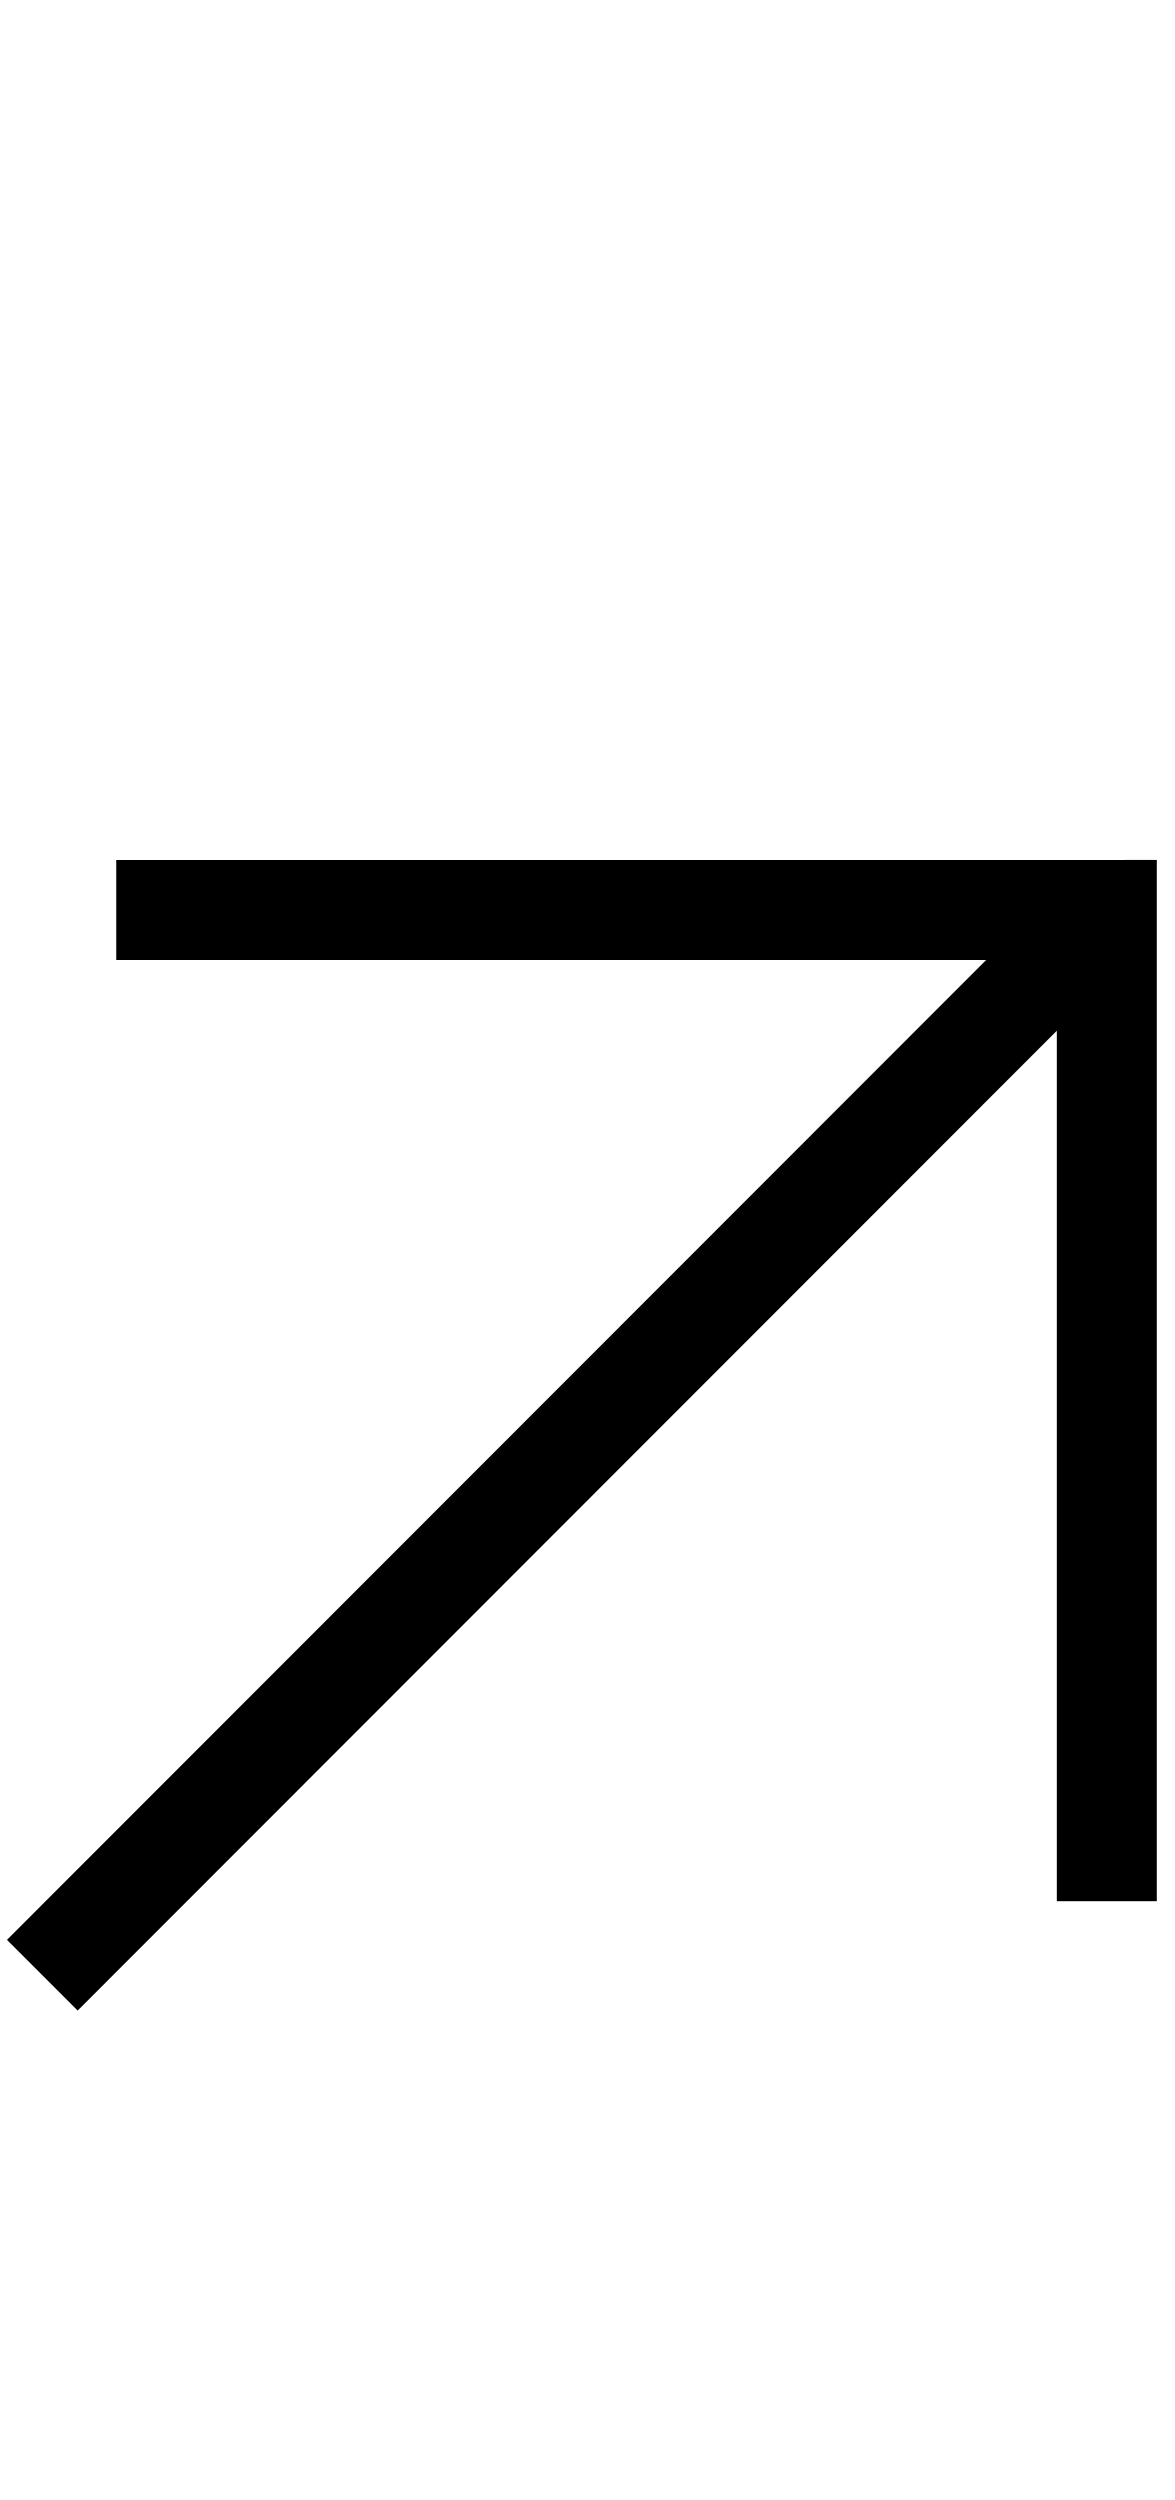
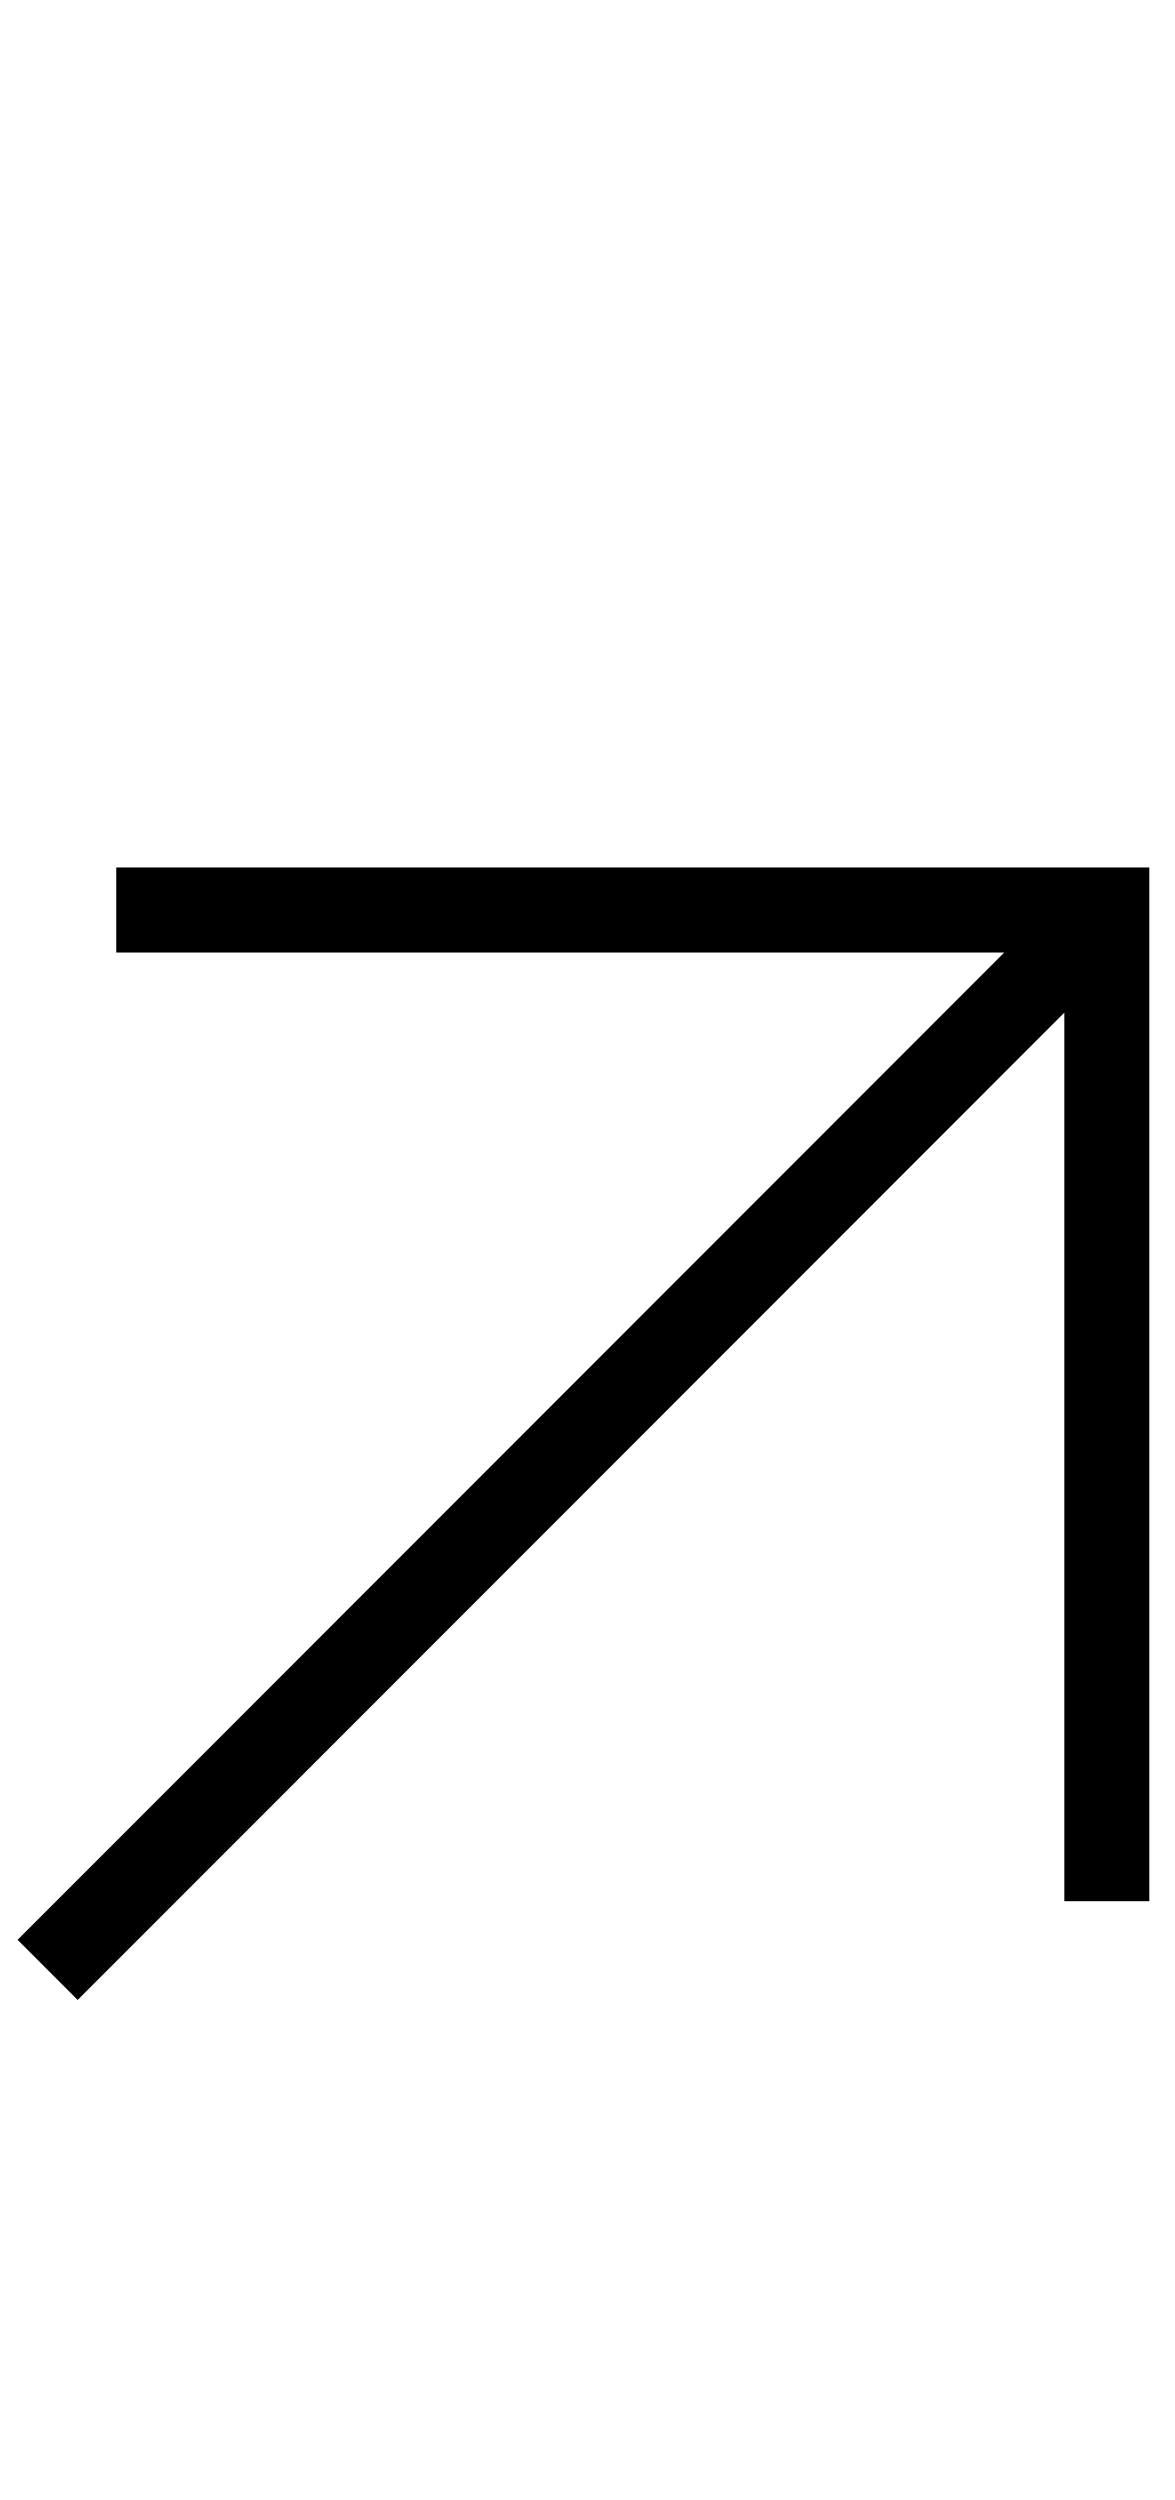
<svg xmlns="http://www.w3.org/2000/svg" width="47" height="100" viewBox="0 0 47 100" fill="none">
-   <path fill-rule="evenodd" clip-rule="evenodd" d="M46.272,34.398v2.001v39.65h-3.999v-34.82l-37.753,37.779l-1.414,1.415l-2.827,-2.829l1.414,-1.415l37.753,-37.779h-34.796v-4.001h39.622z" fill="black" />
+   <path fill-rule="evenodd" clip-rule="evenodd" d="M45.972,34.698v1.701v39.65h-3.399v-35.544l-38.265,38.291l-1.202,1.202l-2.403,-2.405l1.202,-1.202l38.265,-38.291h-35.52v-3.401h39.622z" fill="black" />
</svg>
